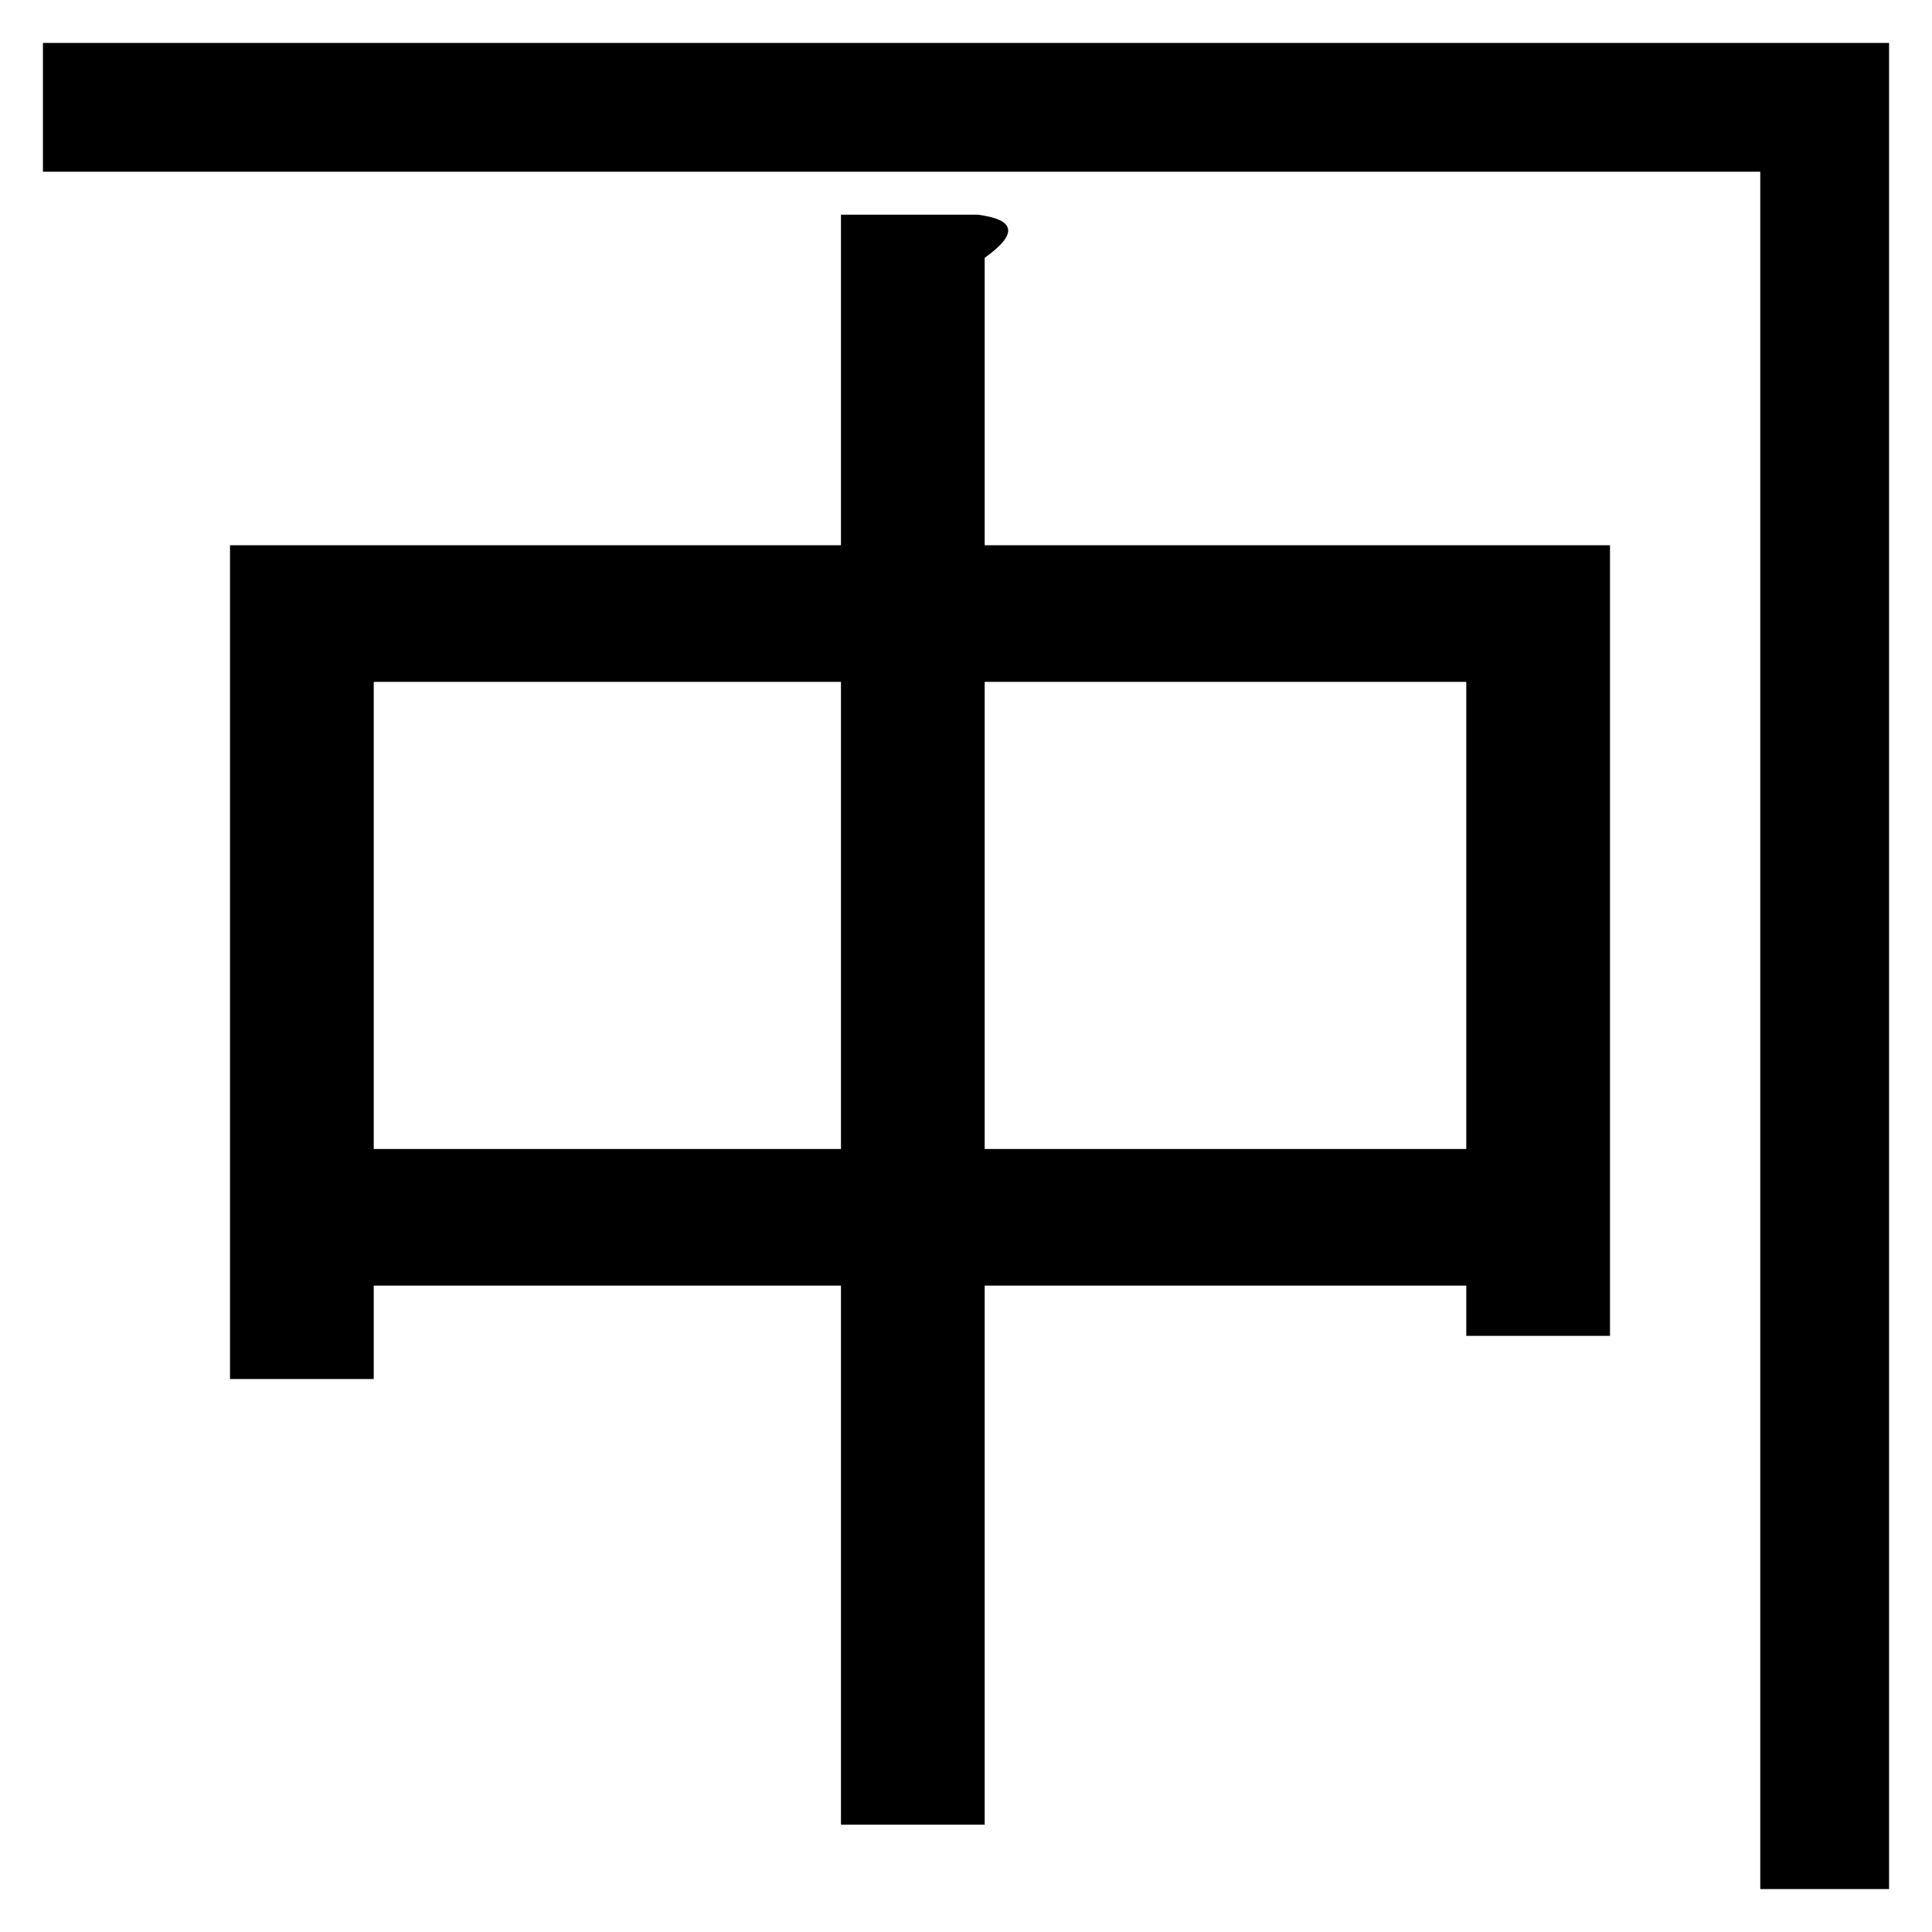
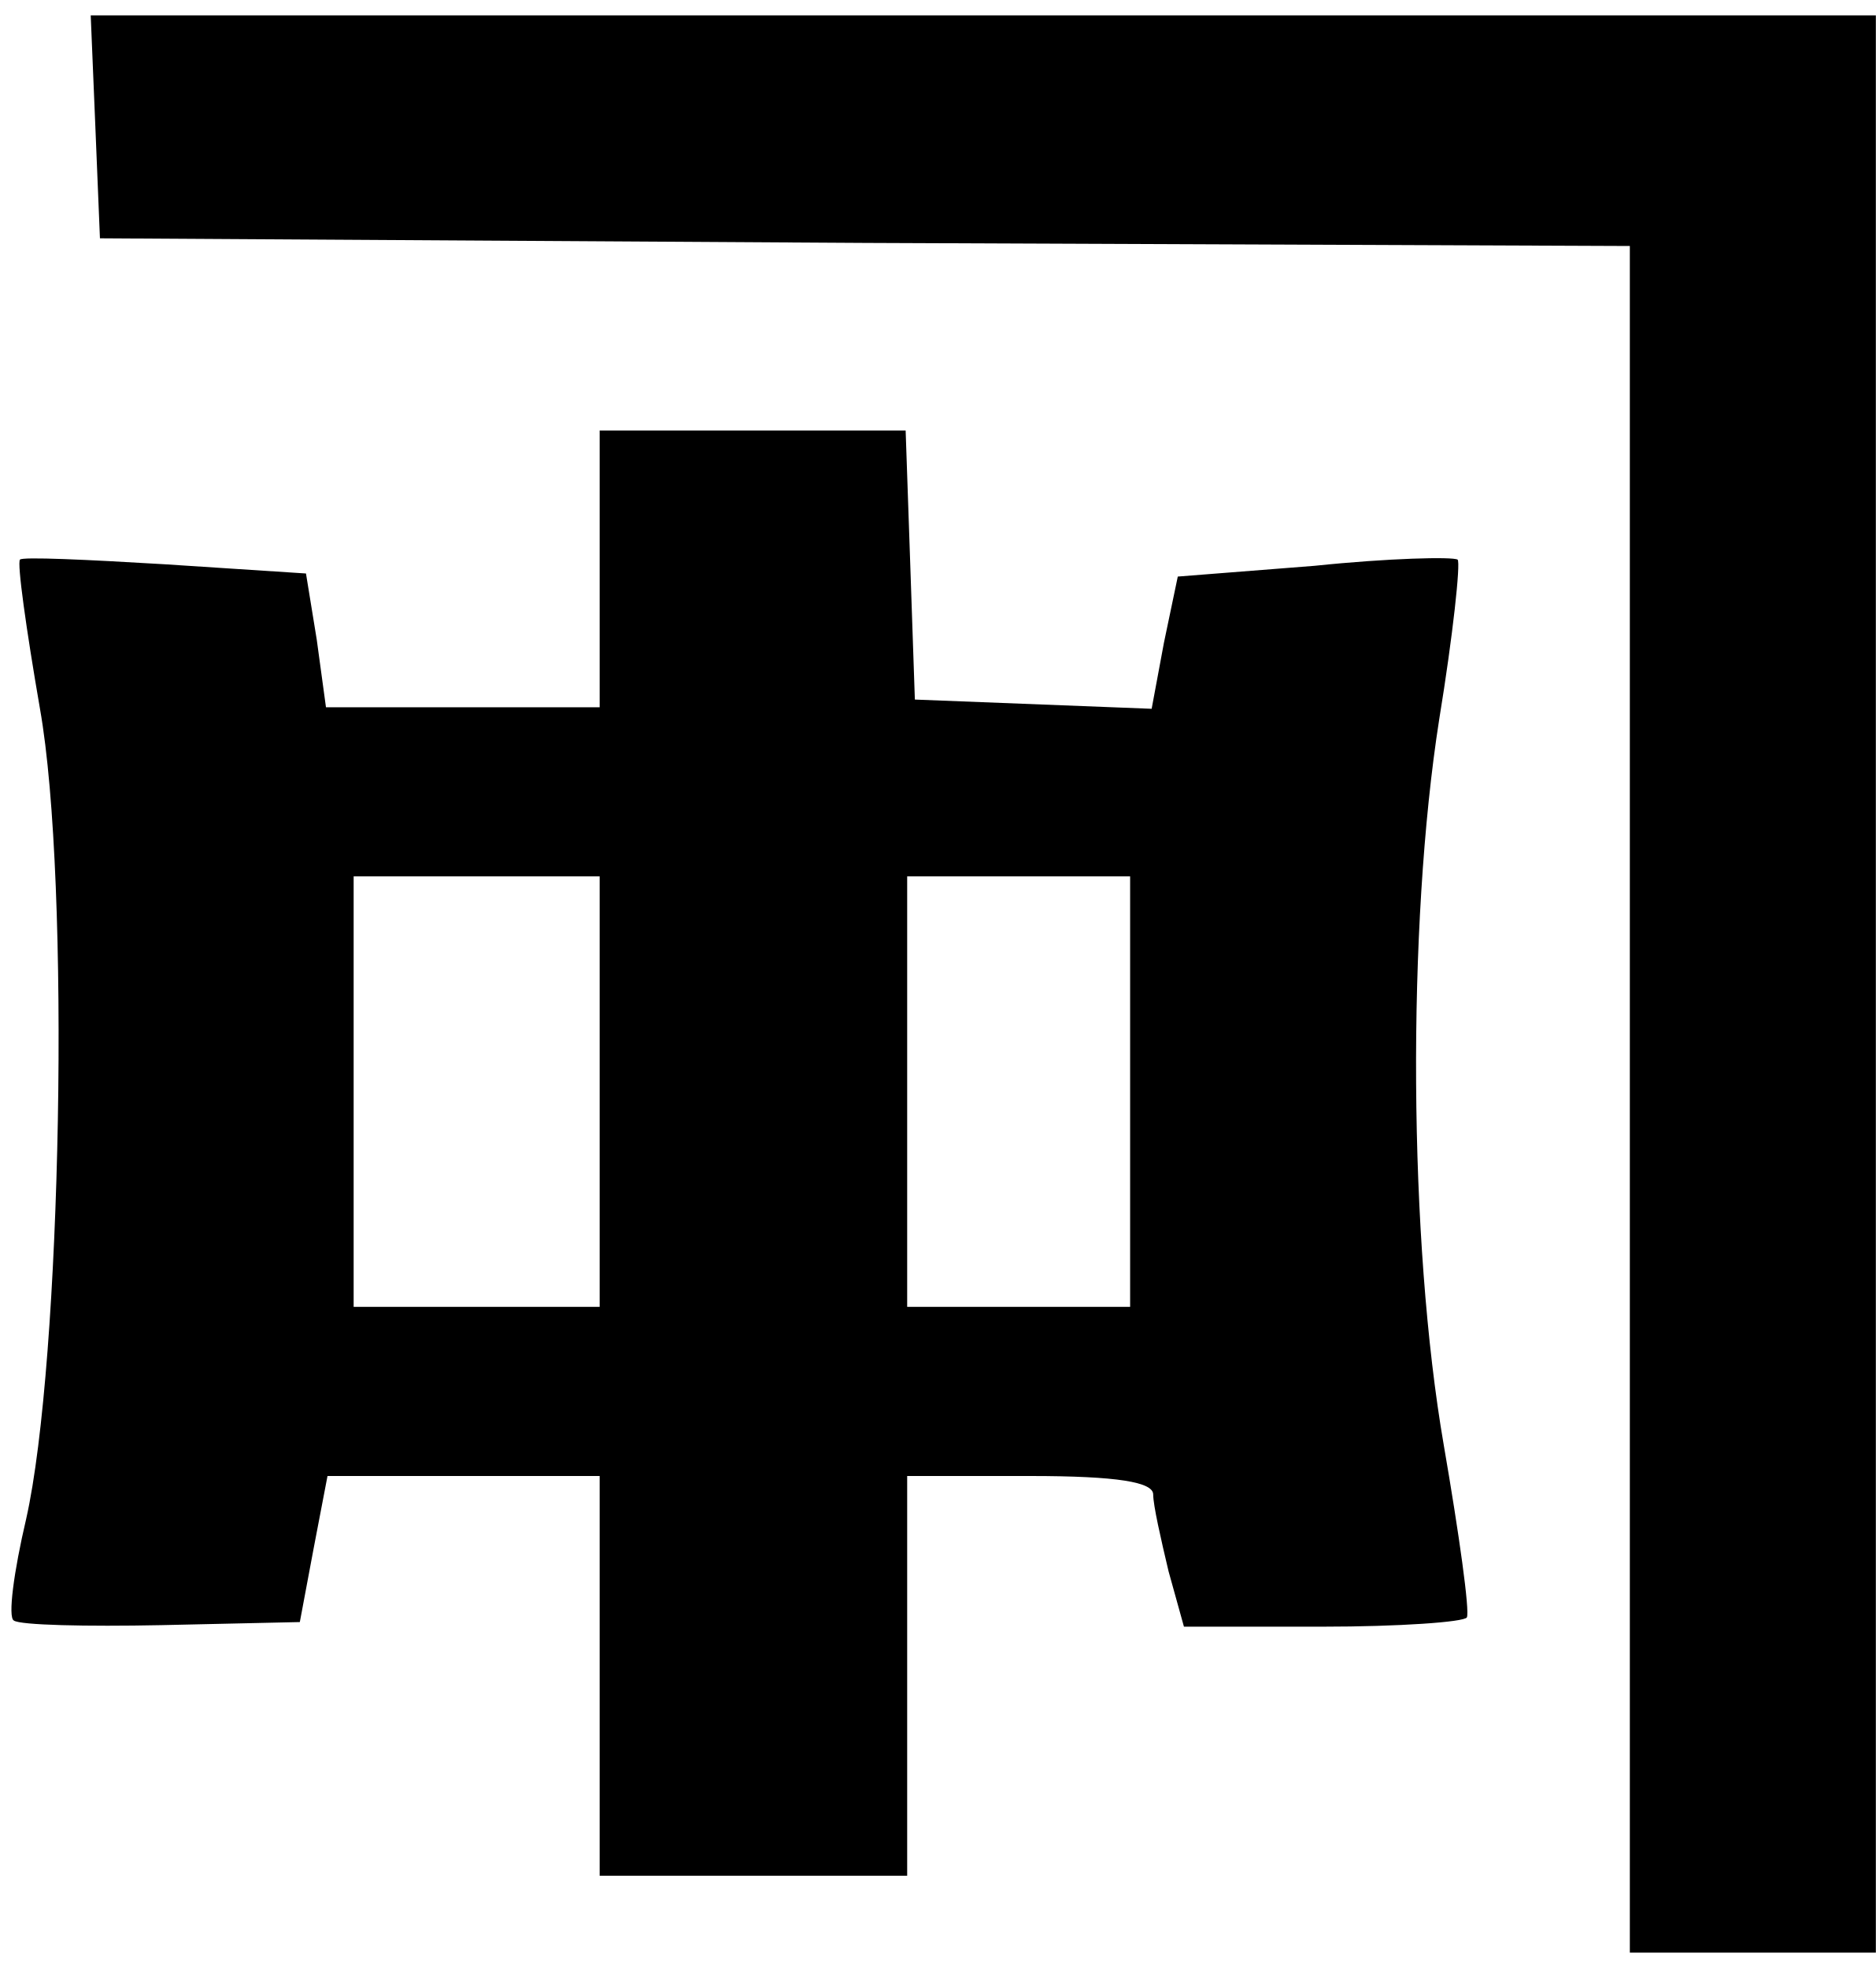
- <svg xmlns="http://www.w3.org/2000/svg" width="100%" height="100%" viewBox="0 0 18 18" version="1.1" xml:space="preserve" style="fill-rule:evenodd;clip-rule:evenodd;stroke-linecap:square;stroke-miterlimit:1.5;">
-   <path d="M7.835,10.705l0,-4.352l-4.353,0l0,4.352l4.353,0Zm0,-8.705l1.272,0c0.357,0.045 0.38,0.179 0.067,0.402l0,2.678l5.826,0l0,7.366l-1.339,0l0,-0.468l-4.487,0l0,5.022l-1.339,0l0,-5.022l-4.353,0l0,0.87l-1.339,0l0,-7.768l5.692,0l0,-3.08Zm5.826,8.705l0,-4.352l-4.487,0l0,4.352l4.487,0Z" style="fill-rule:nonzero;" />
-   <path d="M1,1l16,0l0,16" style="fill:none;stroke:#000;stroke-width:1.2px;" />
+ <svg xmlns="http://www.w3.org/2000/svg" width="122pt" height="128pt" viewBox="0 0 122 128" fill-rule="evenodd">
+   <g>
+     <g>
+       <path style="stroke:none; fill:#000000" d="M 6.2 8.2L 6.5 15.5L 56.3 15.8L 106 16L 106 71.5L 106 127L 114 127L 122 127L 122 64L 122 1L 64 1L 5.9 1L 6.2 8.2z" />
+       <path style="stroke:none; fill:#000000" d="M 39 37L 39 46L 30.1 46L 21.2 46L 20.6 41.6L 19.9 37.3L 10.7 36.7C 5.7 36.4 1.4 36.2 1.3 36.4C 1.1 36.6 1.7 40.9 2.6 46.1C 4.6 57.4 4 88.6 1.7 98.8C 0.9 102.2 0.5 105.2 0.9 105.4C 1.3 105.7 5.6 105.8 10.5 105.7L 19.5 105.5L 20.4 100.7L 21.3 96L 30.2 96L 39 96L 39 109L 39 122L 49 122L 59 122L 59 109L 59 96L 67 96C 72.7 96 75 96.4 75 97.2C 75 97.9 75.5 100.1 76 102.2L 77 105.8L 86 105.8C 91 105.8 95.2 105.5 95.4 105.2C 95.6 104.8 94.9 99.8 93.9 94C 91.6 80.7 91.5 60.2 93.6 46.8C 94.5 41.3 95 36.6 94.8 36.4C 94.5 36.2 90.3 36.3 85.5 36.8L 76.6 37.5L 75.7 41.8L 74.9 46.1L 67.2 45.8L 59.5 45.5L 59.2 36.7L 58.9 28L 49 28L 39 28L 39 37zM 39 71L 39 85L 31 85L 23 85L 23 71L 23 57L 31 57L 39 57L 39 71zM 73.5 71L 73.5 85L 66.3 85L 59 85L 59 71L 59 57L 66.3 57L 73.5 57L 73.5 71z" />
+     </g>
+   </g>
</svg>
